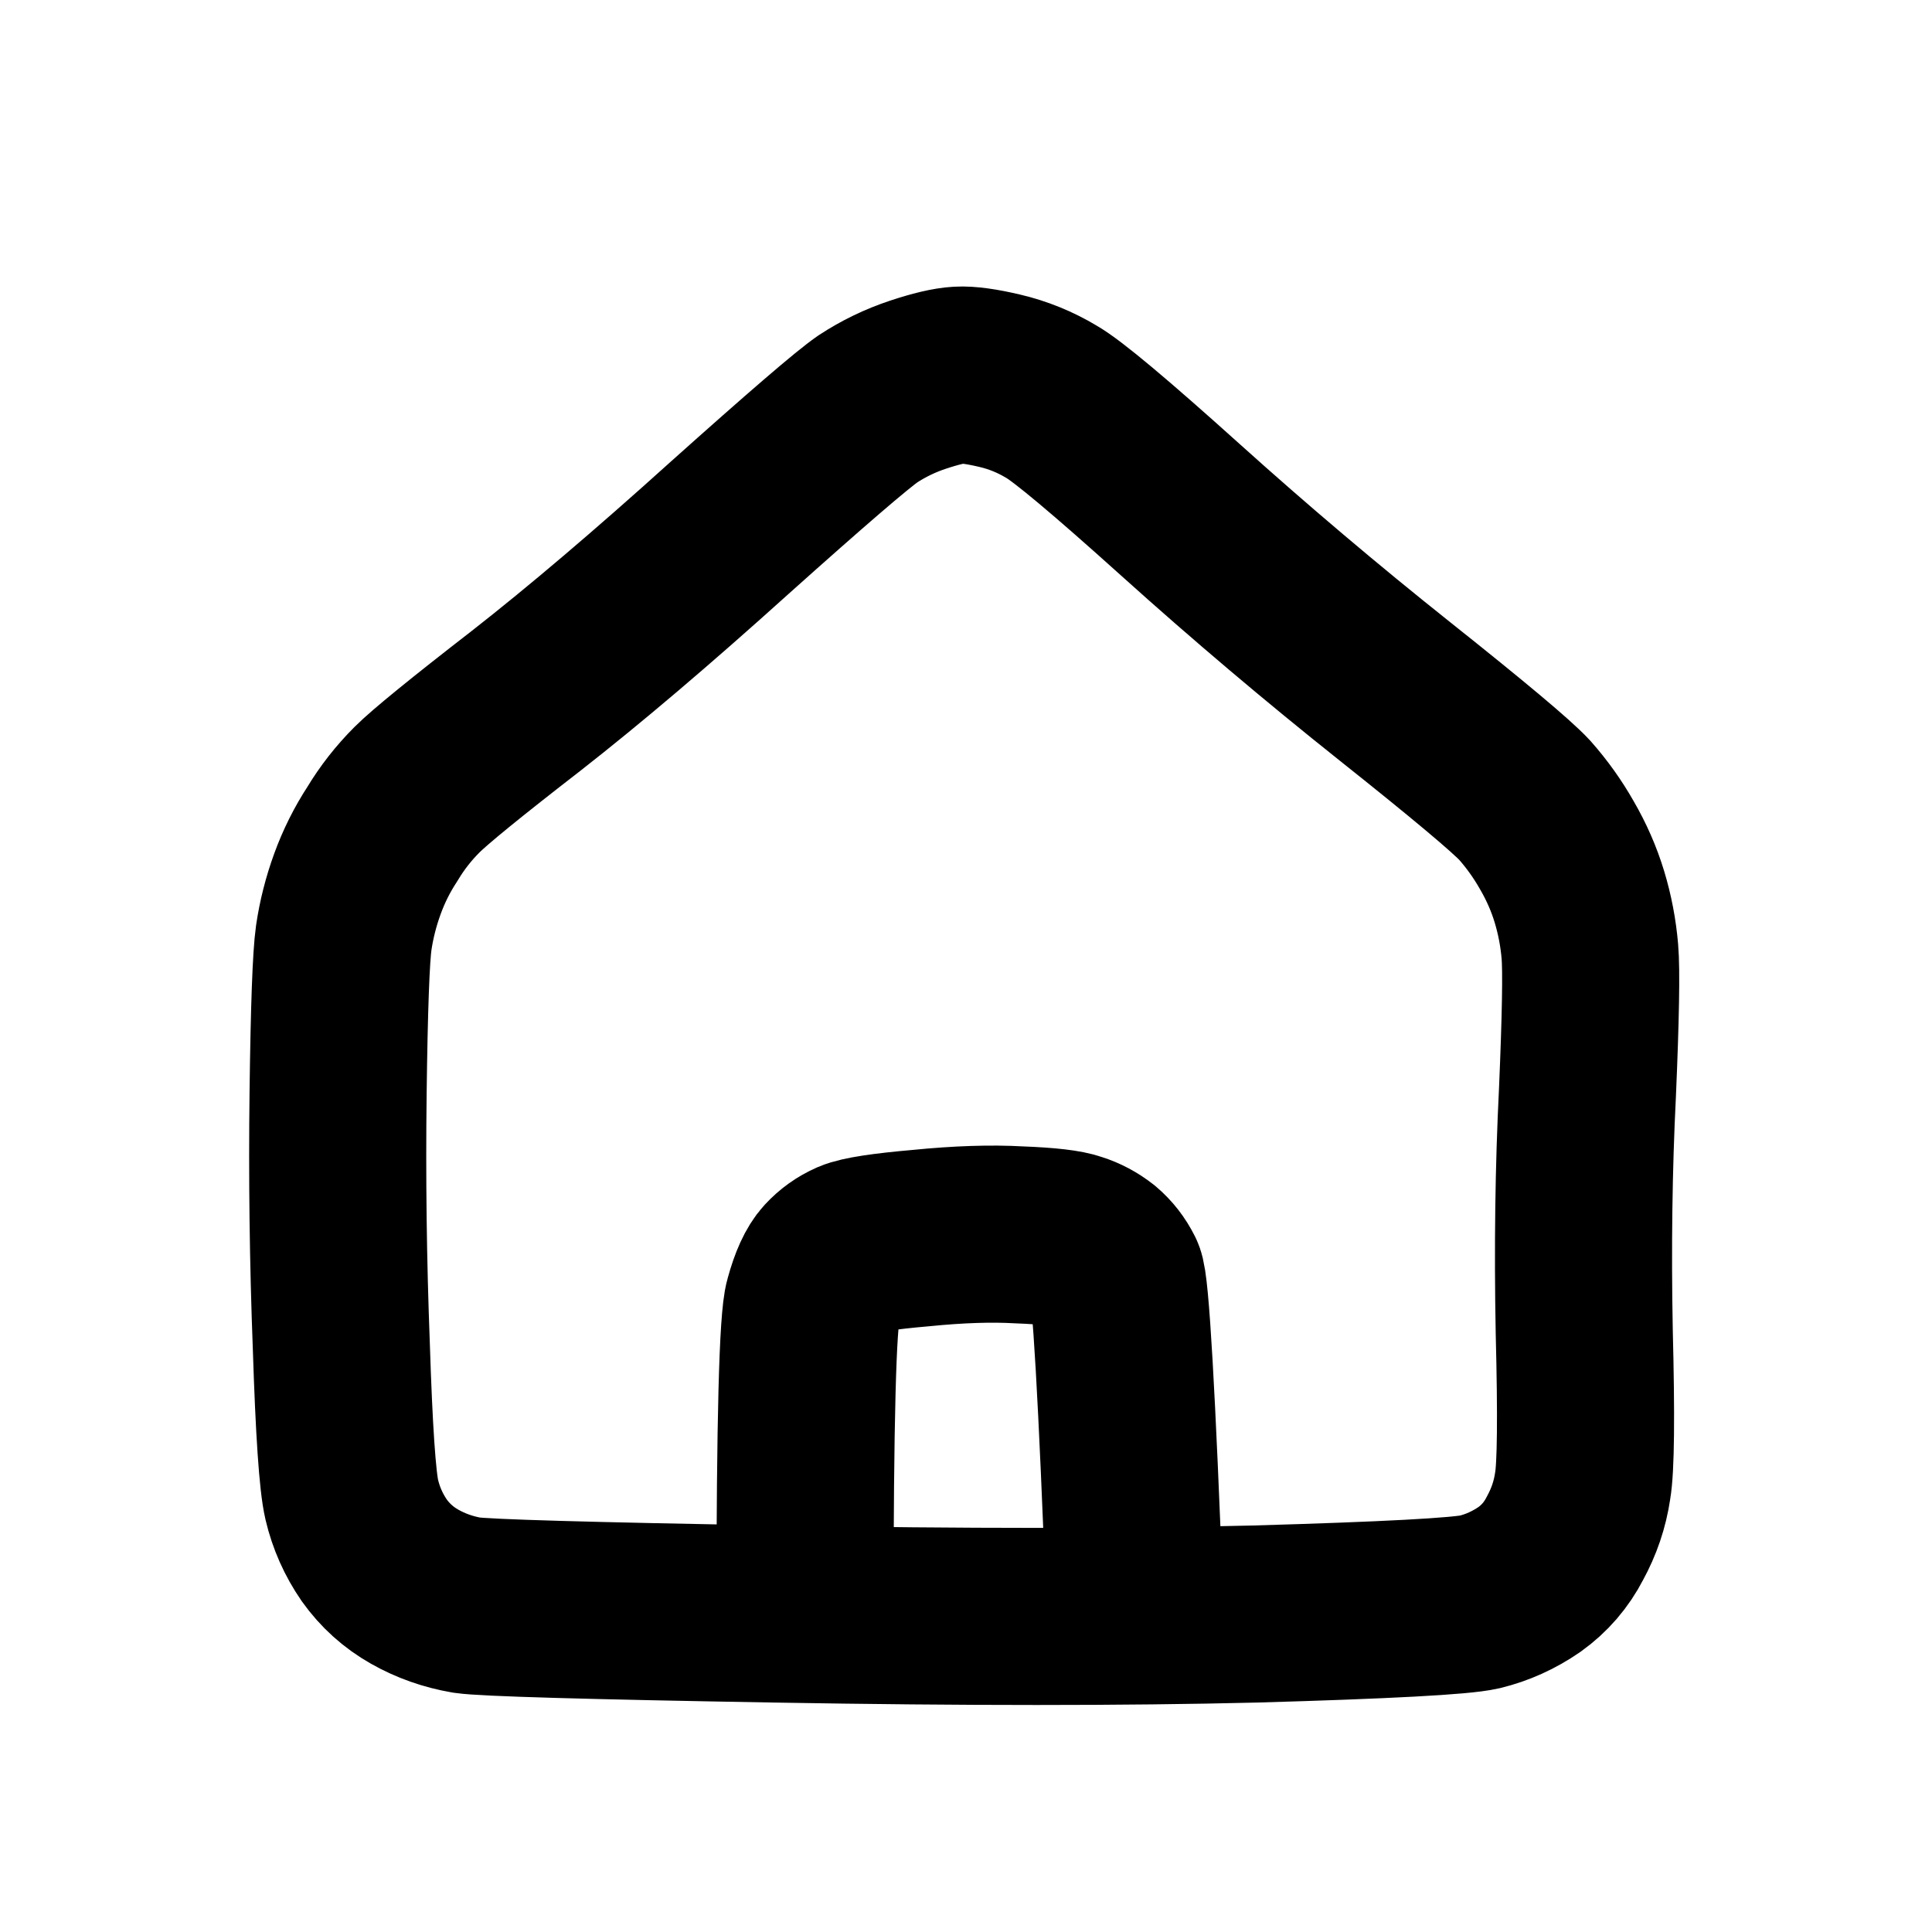
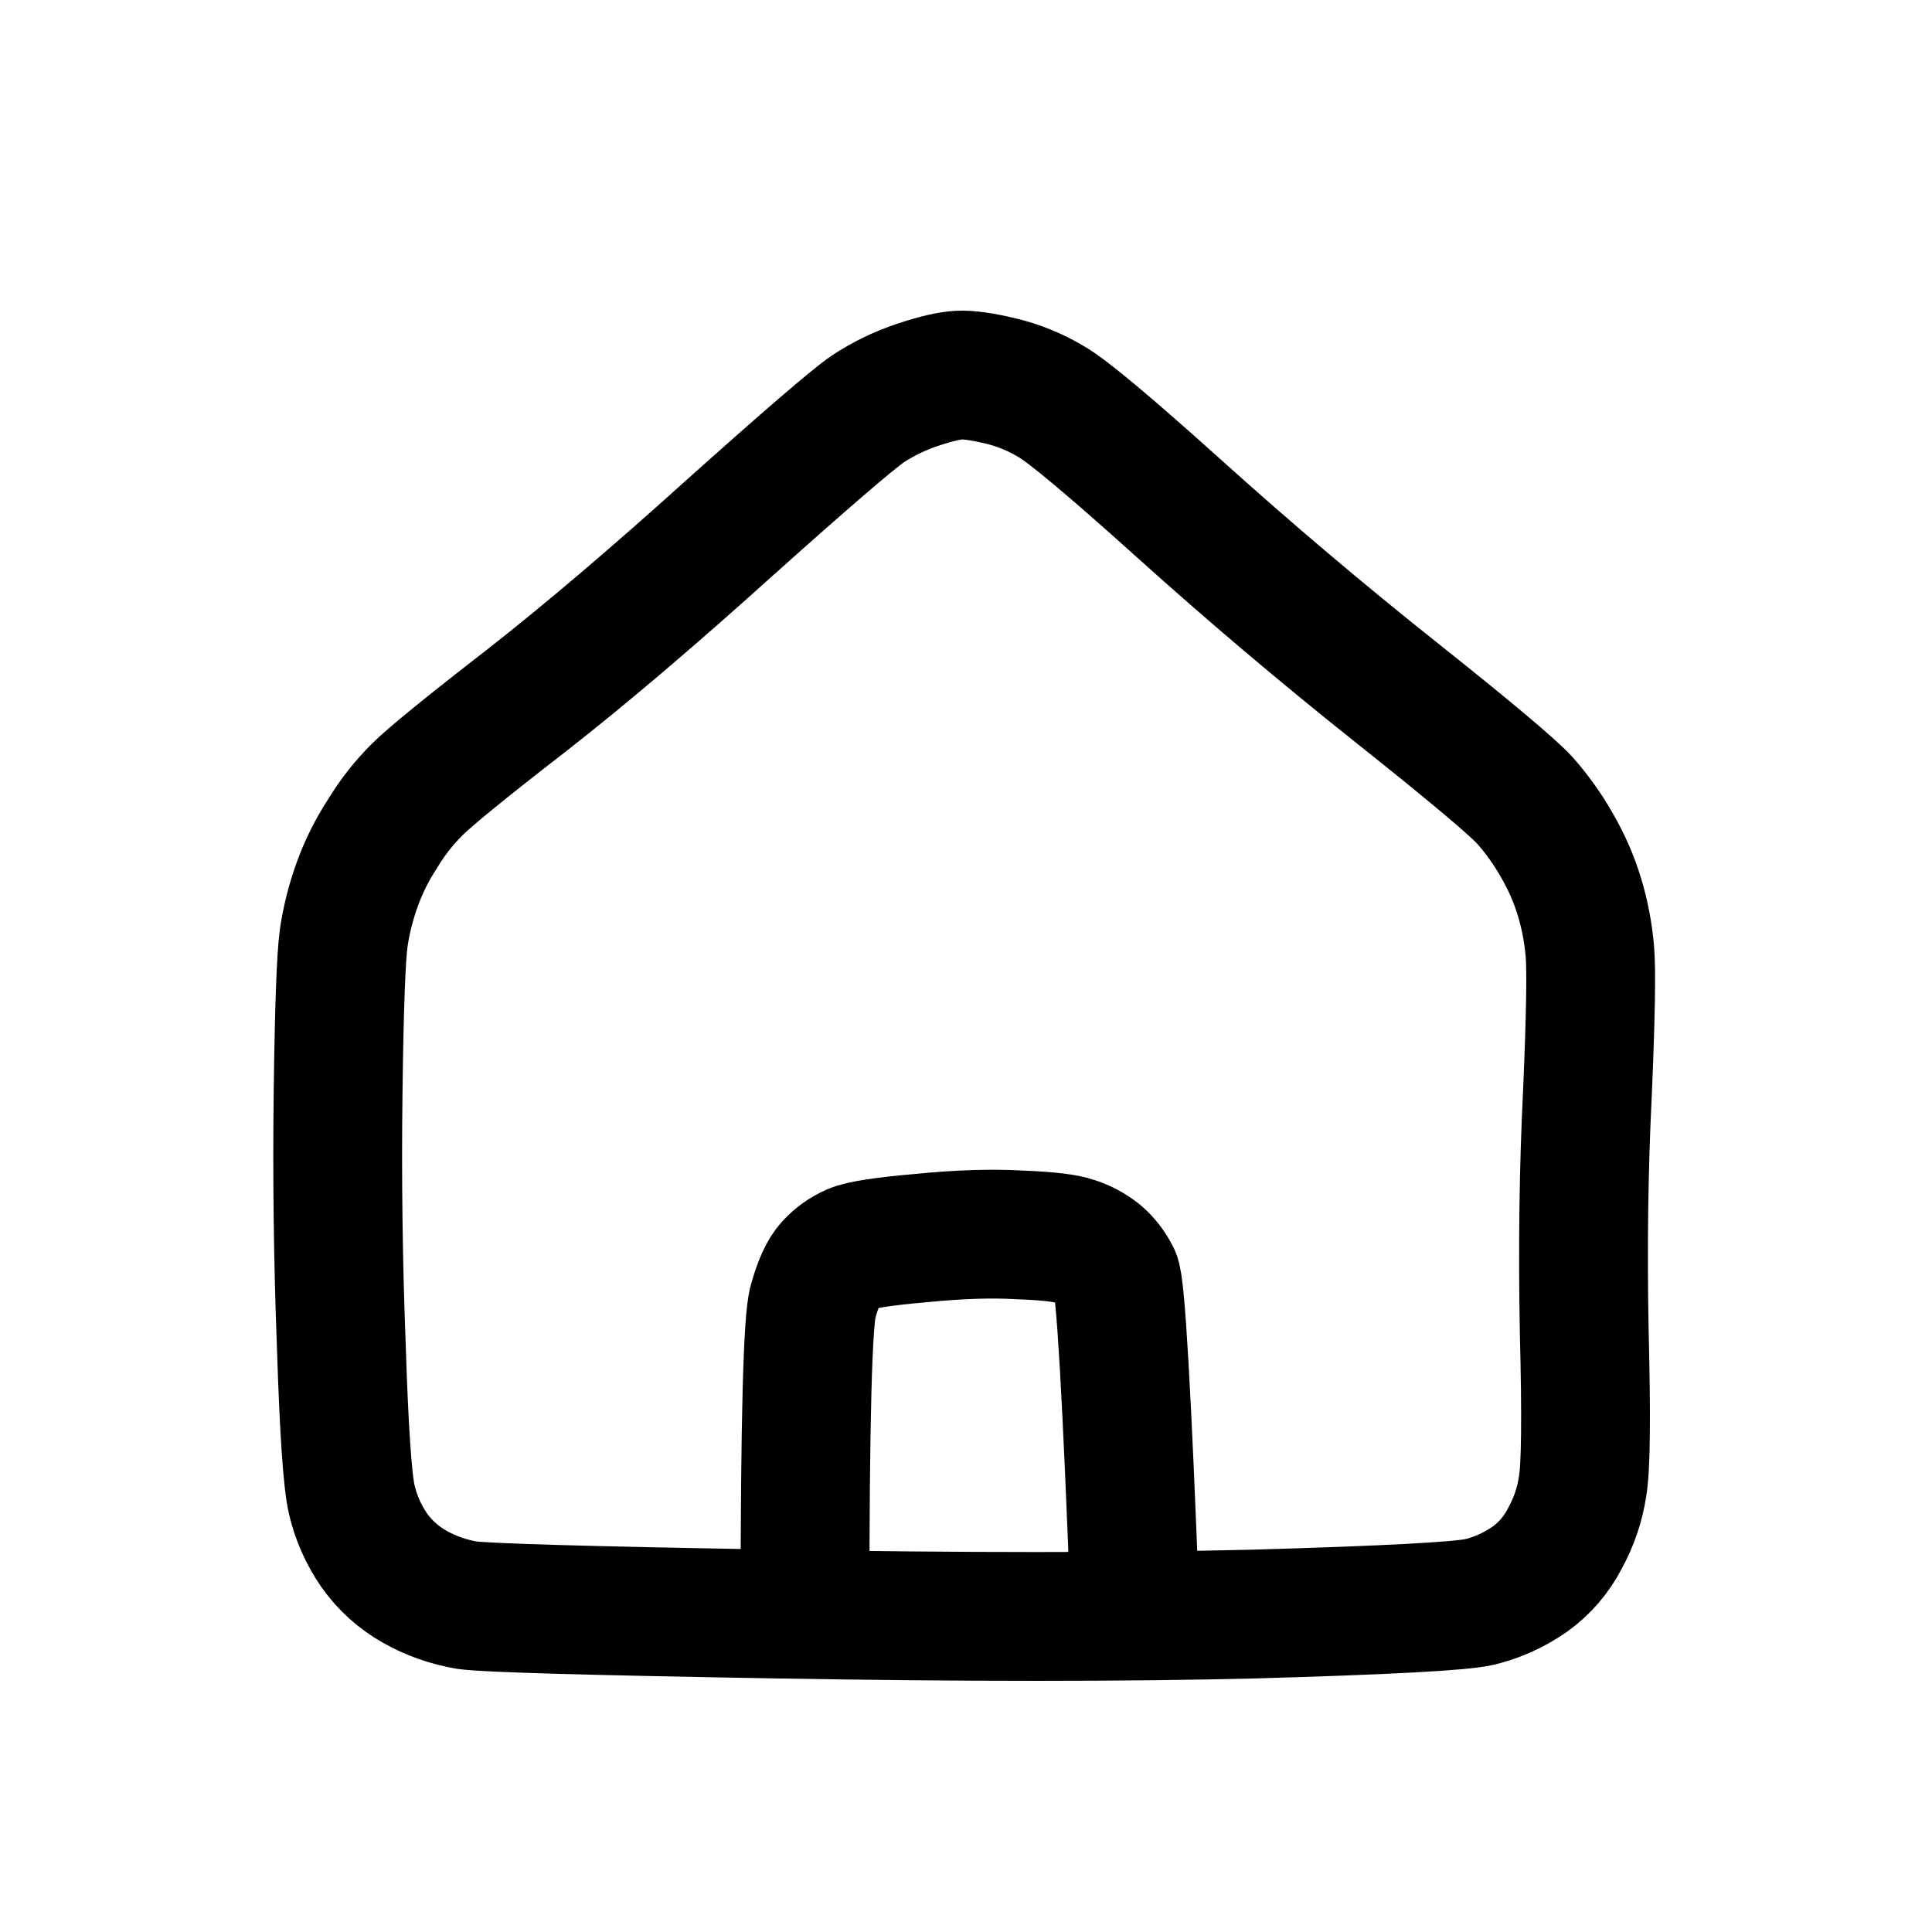
- <svg xmlns="http://www.w3.org/2000/svg" width="24" height="24" viewBox="0 0 24 24" fill="none" stroke="currentColor" stroke-width="2.2" stroke-linecap="round" stroke-linejoin="round">
+ <svg xmlns="http://www.w3.org/2000/svg" width="24" height="24" viewBox="0 0 24 24" fill="none" stroke="currentColor" stroke-width="1.6" stroke-linecap="round" stroke-linejoin="round">
  <path d="M5.18 9.81Q5.42 9.57 6.53 8.71Q7.63 7.85 9.06 6.56Q10.49 5.28 10.78 5.08Q11.07 4.89 11.4 4.78Q11.73 4.67 11.91 4.66Q12.08 4.65 12.42 4.73Q12.76 4.81 13.06 4.99Q13.36 5.16 14.66 6.33Q15.96 7.5 17.33 8.59Q18.7 9.68 18.94 9.94Q19.17 10.2 19.34 10.5Q19.52 10.81 19.62 11.14Q19.72 11.47 19.75 11.82Q19.78 12.17 19.72 13.57Q19.65 14.97 19.68 16.54Q19.72 18.12 19.66 18.46Q19.61 18.8 19.44 19.11Q19.28 19.42 19 19.62Q18.71 19.82 18.38 19.9Q18.04 19.98 15.59 20.05Q13.14 20.11 9.64 20.05Q6.14 19.99 5.8 19.94Q5.45 19.88 5.15 19.71Q4.85 19.54 4.65 19.26Q4.45 18.97 4.37 18.63Q4.29 18.29 4.24 16.72Q4.18 15.15 4.2 13.57Q4.22 12 4.27 11.65Q4.32 11.31 4.44 10.98Q4.56 10.65 4.75 10.36Q4.93 10.06 5.18 9.81ZM10 20Q10 16.5 10.1 16.17Q10.19 15.84 10.31 15.71Q10.43 15.58 10.59 15.51Q10.75 15.44 11.44 15.38Q12.14 15.31 12.66 15.34Q13.19 15.36 13.35 15.42Q13.51 15.47 13.65 15.58Q13.78 15.69 13.86 15.85Q13.95 16 14.1 20" />
</svg>
